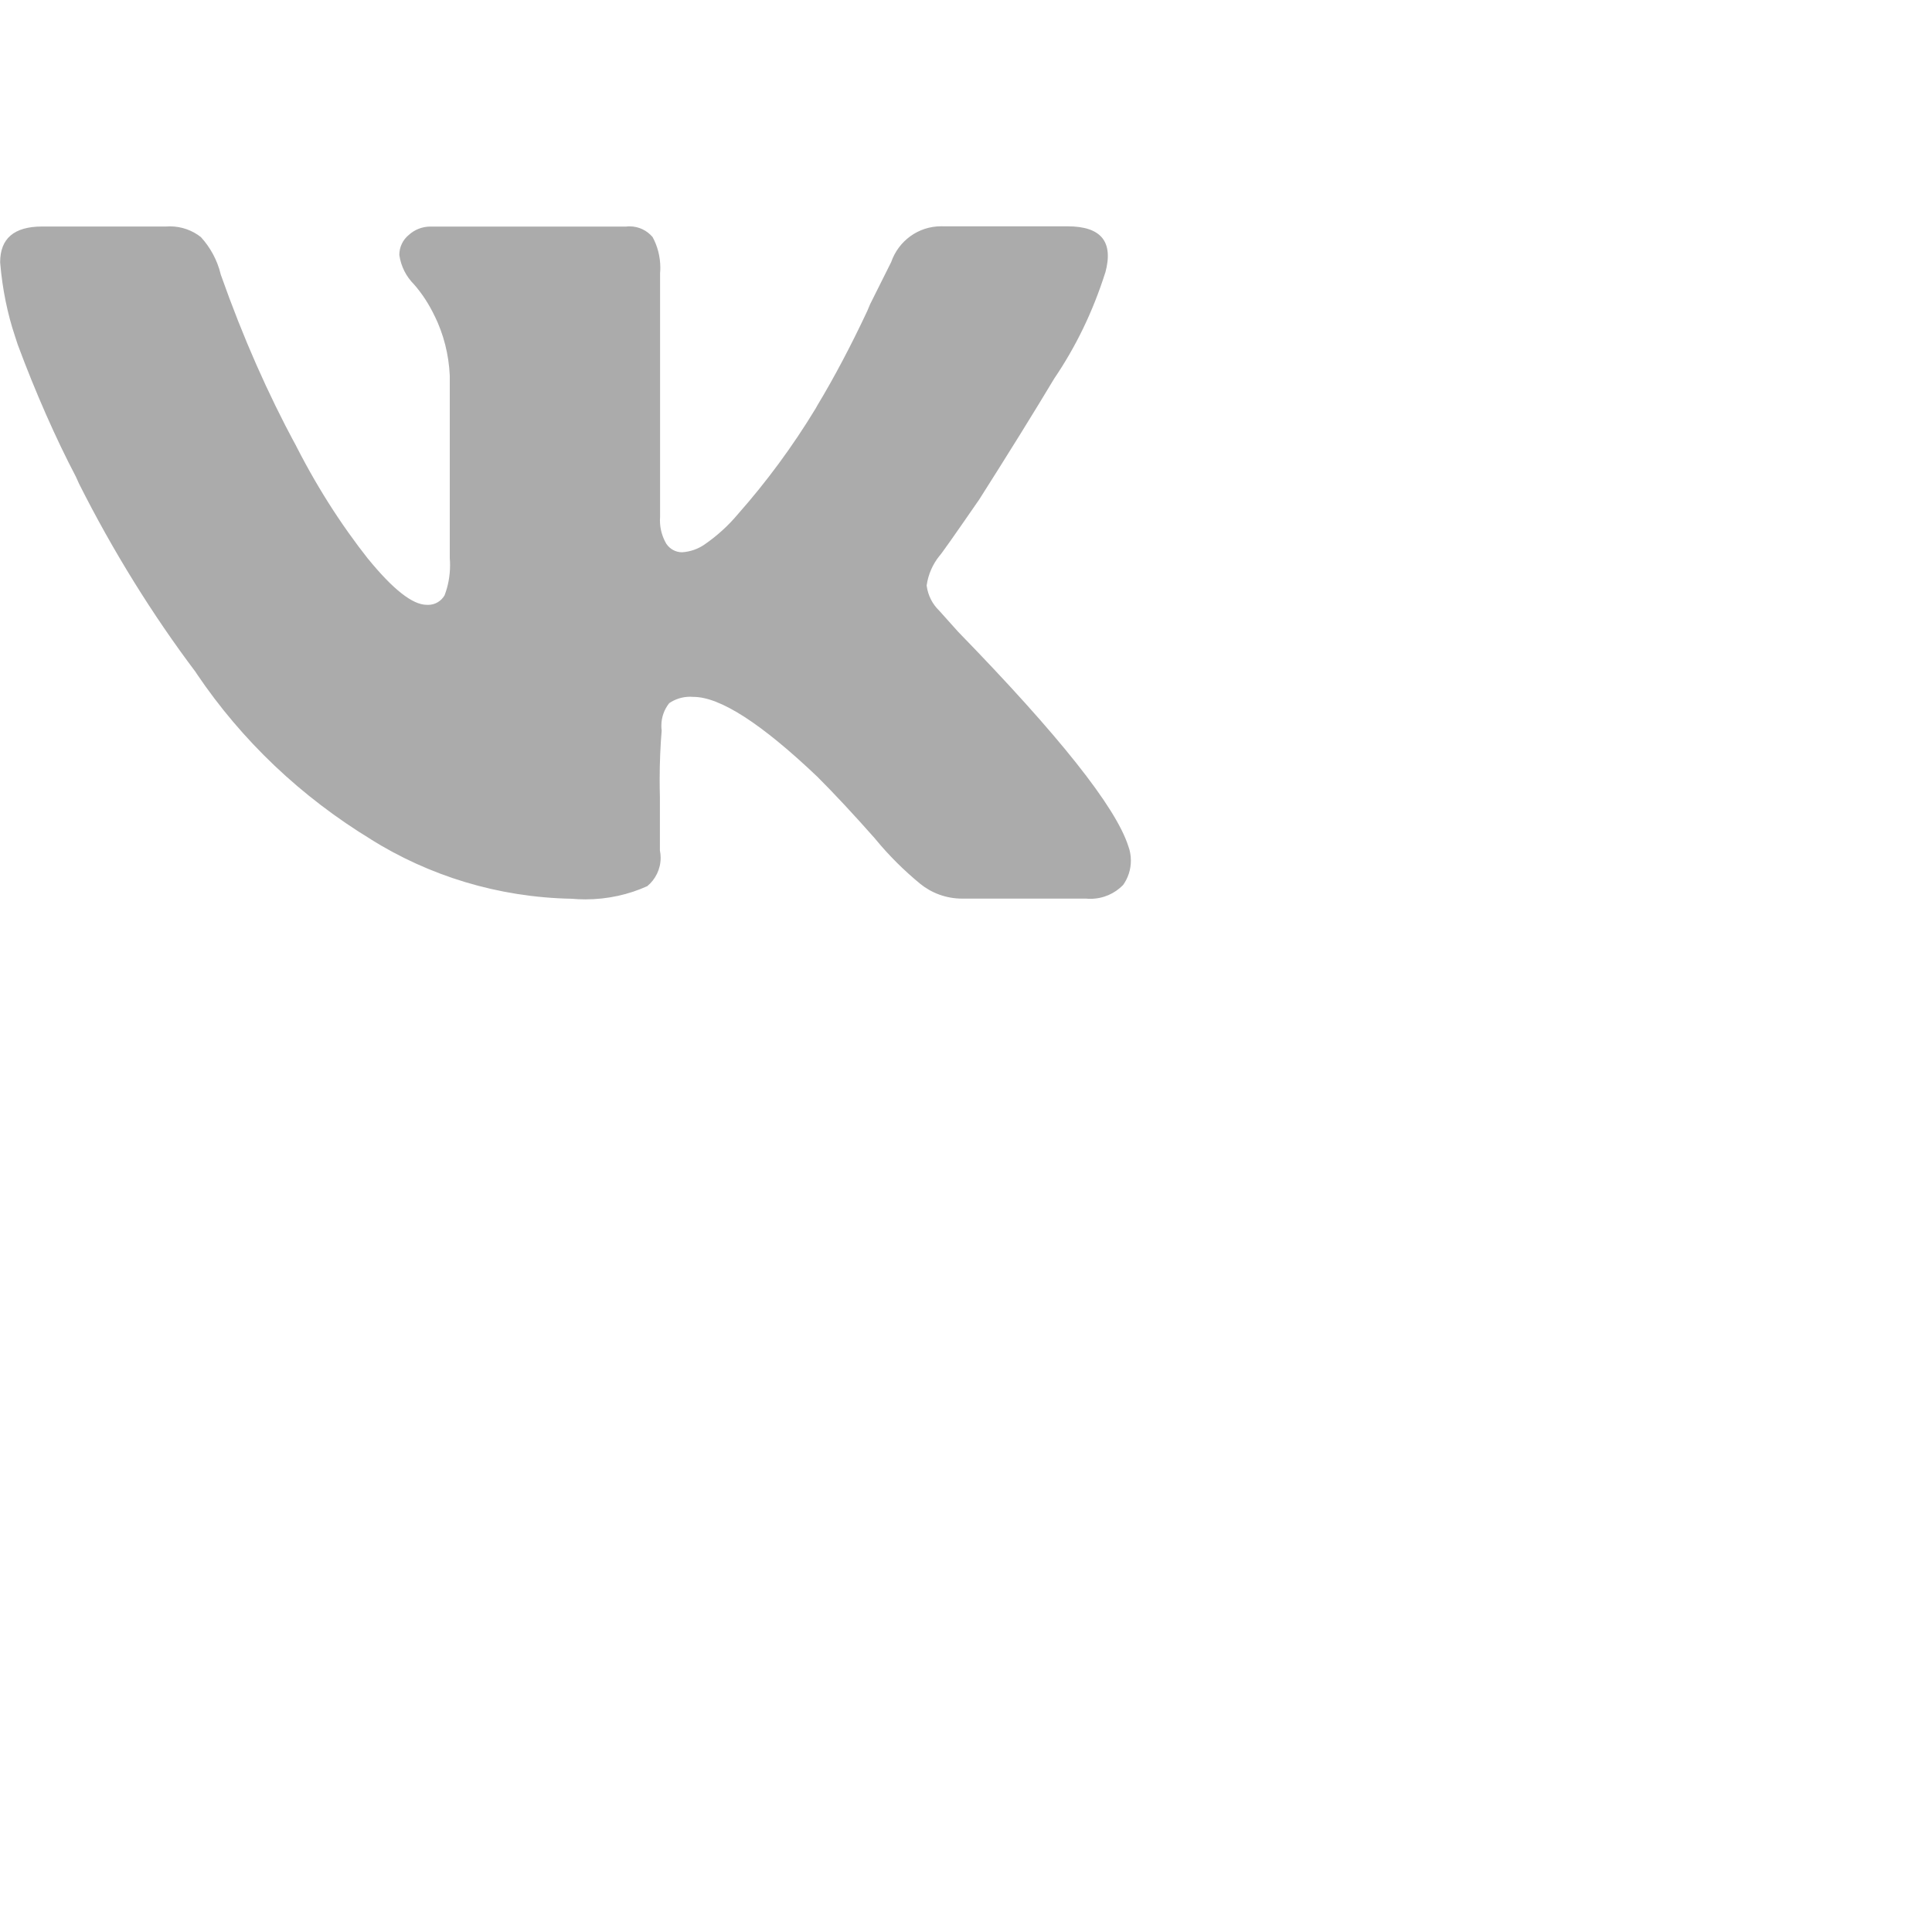
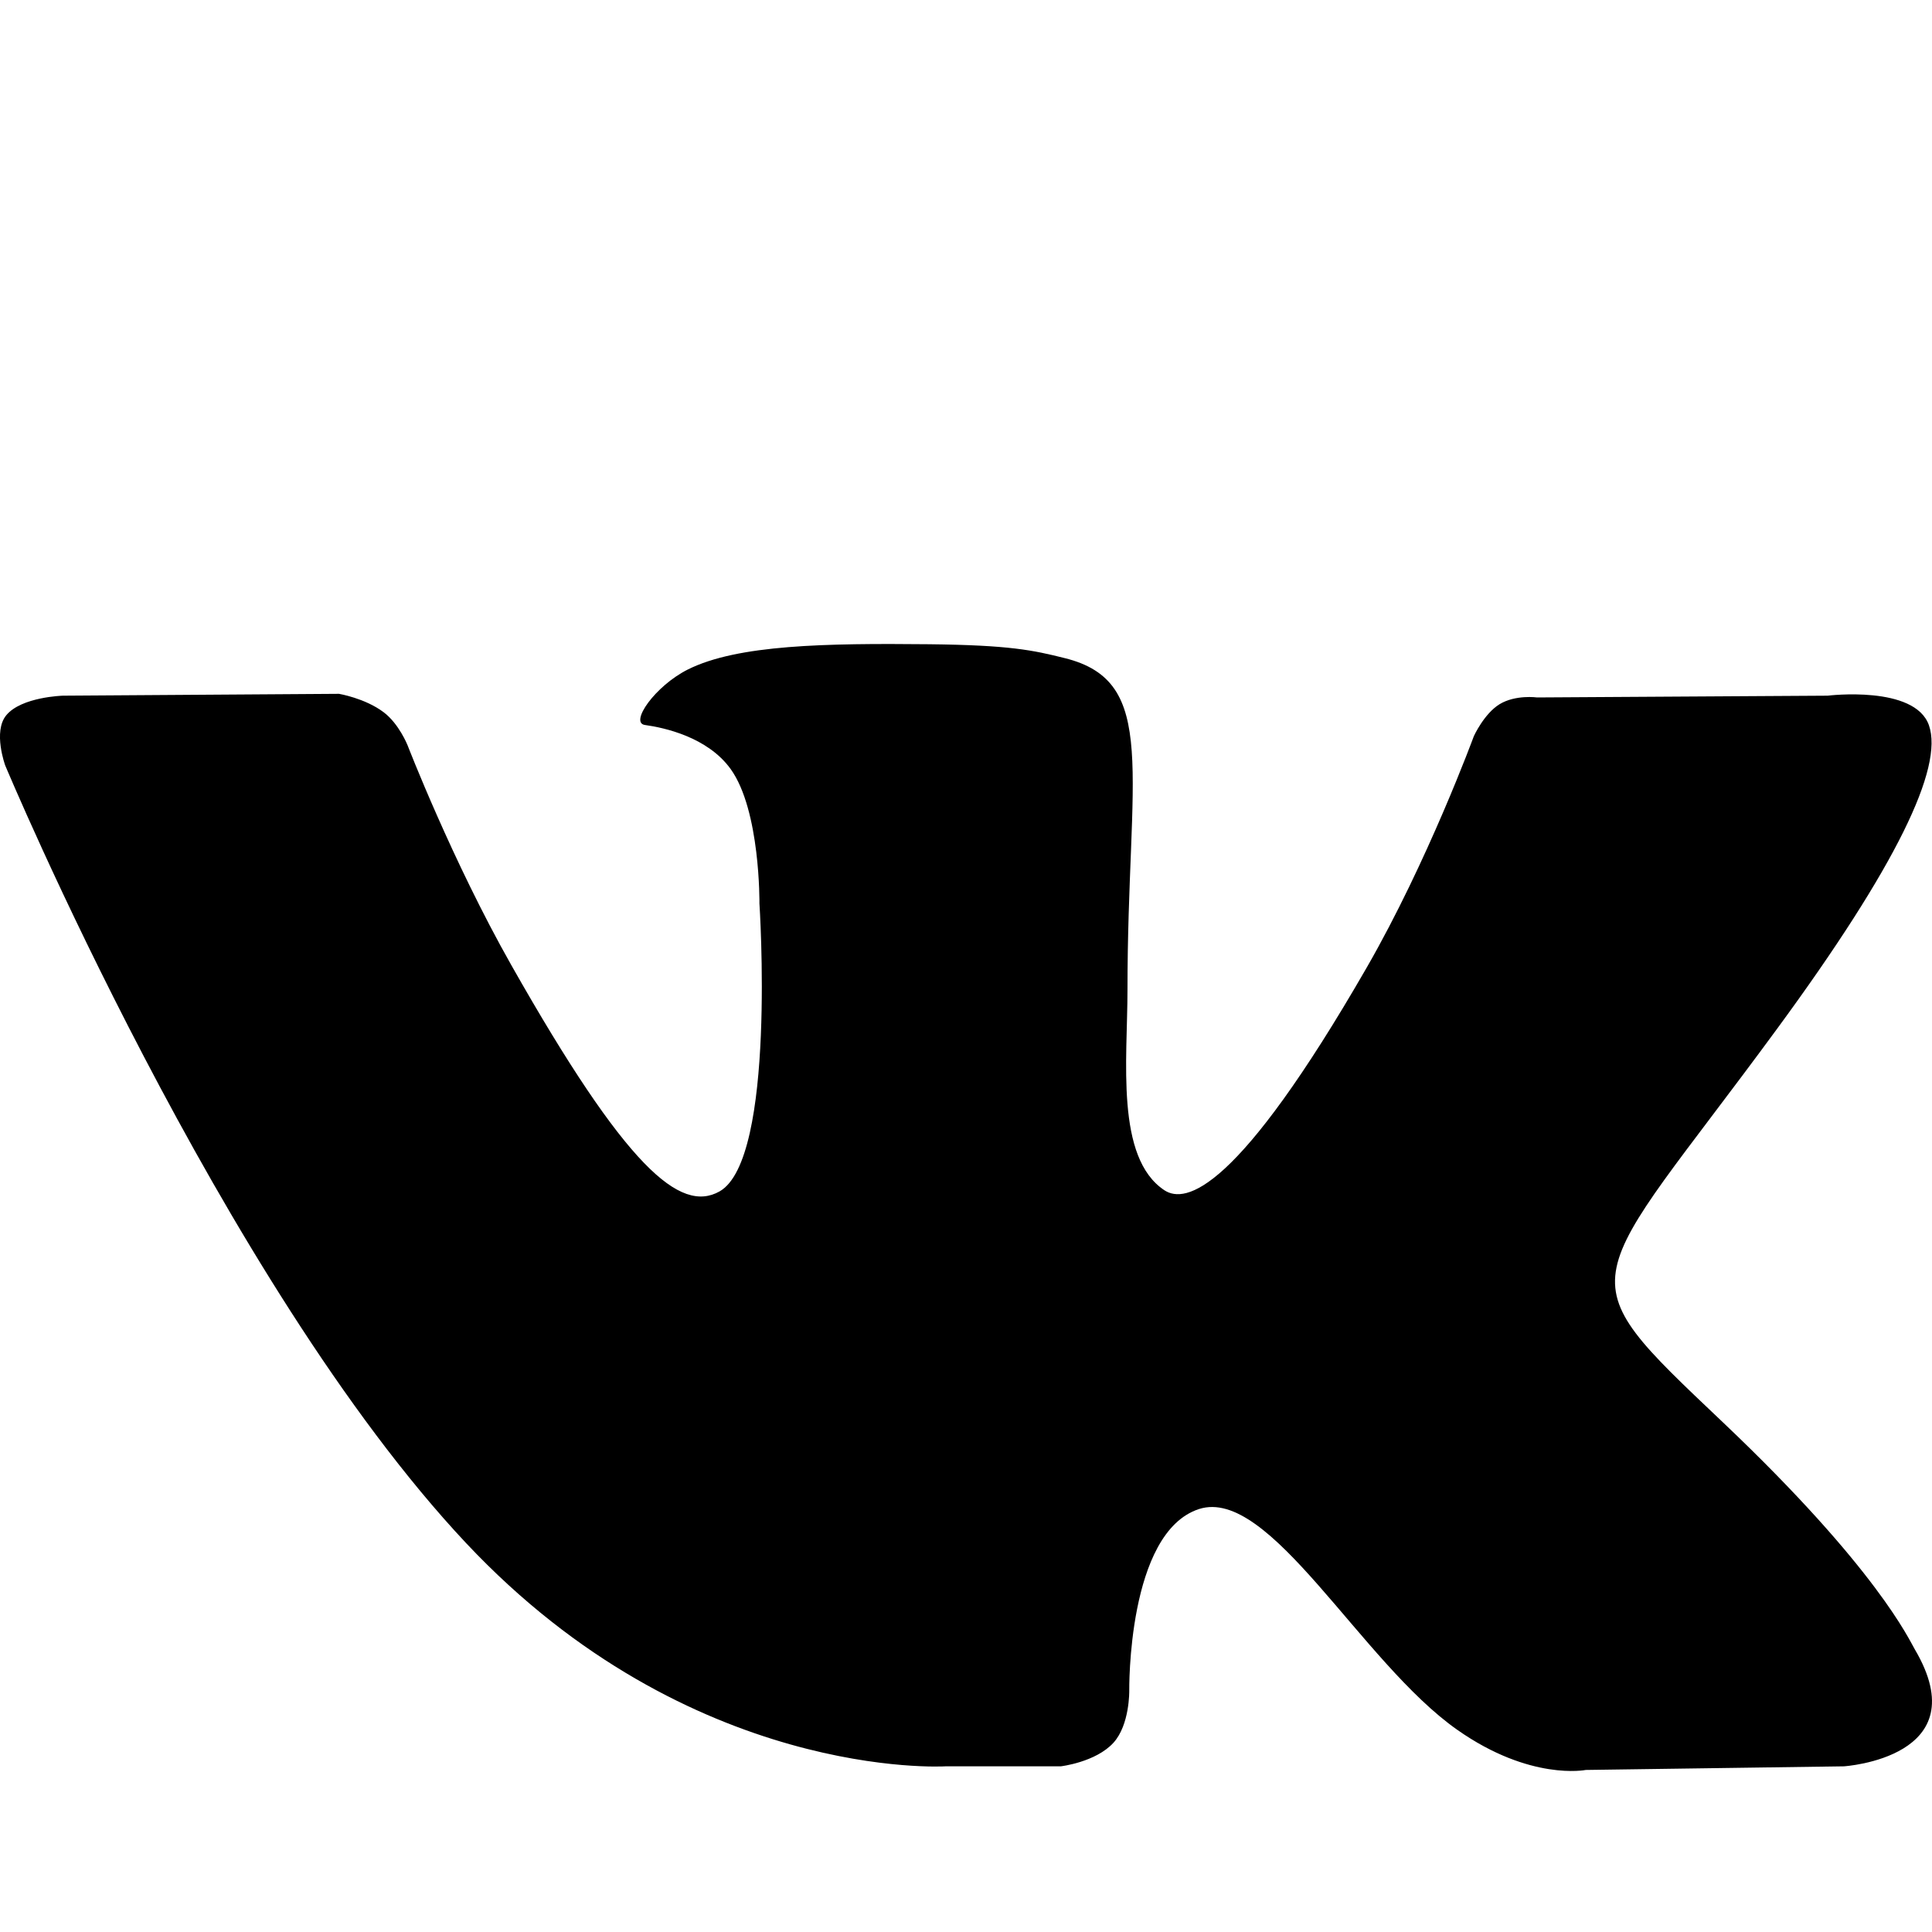
- <svg xmlns="http://www.w3.org/2000/svg" width="41" height="41" viewBox="0 0 41 41" fill="#ABABAB">
-   <path d="m23.456 5.784c-.27.849-.634 1.588-1.09 2.259l.019-.03q-.672 1.12-1.605 2.588-.8 1.159-.847 1.2c-.138.173-.234.385-.267.618l-.001.007c.027.212.125.397.268.535l.4.446q3.21 3.299 3.611 4.548c.035.092.055.198.055.309 0 .194-.062.373-.167.52l.002-.003c-.176.181-.422.293-.694.293-.03 0-.061-.001-.09-.004h.004-2.631c-.001 0-.003 0-.005 0-.337 0-.647-.118-.89-.314l.003.002c-.354-.291-.669-.606-.951-.948l-.009-.012q-.691-.781-1.226-1.315-1.782-1.694-2.63-1.694c-.021-.002-.045-.003-.07-.003-.165 0-.319.051-.446.138l.003-.002c-.104.13-.167.298-.167.479 0 .036.002.07.007.105v-.004c-.027.314-.043.679-.043 1.048 0 .119.002.237.005.355v-.017 1.159c.01.047.016.101.016.156 0 .242-.11.458-.282.601l-.001.001c-.387.177-.839.281-1.316.281-.102 0-.202-.005-.301-.014l.013.001c-1.574-.03-3.034-.491-4.275-1.268l.035.02c-1.511-.918-2.763-2.113-3.717-3.525l-.027-.042c-.906-1.202-1.751-2.56-2.471-3.992l-.07-.154c-.421-.802-.857-1.788-1.233-2.802l-.06-.185c-.153-.456-.264-.986-.31-1.535l-.002-.025q0-.758.892-.758h2.63c.024-.002.052-.003.081-.003.248 0 .477.085.658.228l-.002-.002c.2.219.348.488.421.788l.003.012c.484 1.367.997 2.515 1.587 3.615l-.067-.137c.482.97 1.015 1.805 1.623 2.576l-.023-.031q.8.982 1.248.982c.009.001.02.001.032.001.148 0 .277-.08.347-.2l.001-.002c.074-.19.117-.411.117-.641 0-.049-.002-.098-.006-.146v.006-3.879c-.021-.457-.133-.884-.32-1.267l.008.019c-.124-.264-.273-.492-.45-.695l.003.004c-.164-.164-.276-.379-.311-.619l-.001-.006c0-.17.078-.323.2-.423l.001-.001c.121-.111.283-.178.46-.178h.008 4.146c.022-.003.047-.004.073-.004.195 0 .37.088.486.226l.001.001c.103.188.164.413.164.651 0 .038-.002.075-.005.112v-.005 5.173c-.002.024-.003.052-.003.08 0 .184.051.357.139.504l-.002-.004c.073.108.195.178.333.178h.001c.176-.012.336-.07.471-.162l-.003.002c.272-.187.506-.4.709-.641l.004-.005c.607-.686 1.167-1.444 1.655-2.25l.039-.07c.344-.57.716-1.272 1.053-1.993l.062-.147.446-.892c.155-.446.571-.76 1.06-.76.019 0 .038 0 .057.001h-.003 2.631q1.066 0 .8.981z" />
+ <svg xmlns="http://www.w3.org/2000/svg" width="24" height="24" viewBox="0 0 24 24" fill="currentColor">
+   <path fill-rule="evenodd" clip-rule="evenodd" d="M13.177 21.942C13.177 21.942 13.61 21.892 13.832 21.649C14.035 21.425 14.028 21.004 14.028 21.004C14.028 21.004 14.001 19.037 14.894 18.746C15.775 18.461 16.905 20.649 18.105 21.49C19.011 22.126 19.699 21.987 19.699 21.987L22.905 21.942C22.905 21.942 24.581 21.836 23.786 20.488C23.72 20.378 23.323 19.491 21.403 17.669C19.392 15.761 19.663 16.07 22.083 12.77C23.557 10.761 24.146 9.535 23.962 9.01C23.787 8.508 22.703 8.642 22.703 8.642L19.094 8.664C19.094 8.664 18.827 8.627 18.628 8.748C18.435 8.867 18.309 9.144 18.309 9.144C18.309 9.144 17.738 10.699 16.977 12.021C15.37 14.811 14.728 14.958 14.465 14.786C13.853 14.381 14.006 13.163 14.006 12.297C14.006 9.593 14.407 8.466 13.225 8.175C12.833 8.077 12.544 8.014 11.541 8.003C10.253 7.99 9.164 8.008 8.546 8.316C8.135 8.522 7.818 8.98 8.012 9.006C8.25 9.039 8.79 9.155 9.077 9.554C9.447 10.069 9.434 11.223 9.434 11.223C9.434 11.223 9.646 14.406 8.937 14.801C8.451 15.072 7.784 14.519 6.351 11.988C5.617 10.692 5.063 9.258 5.063 9.258C5.063 9.258 4.957 8.991 4.765 8.847C4.534 8.673 4.211 8.619 4.211 8.619L0.782 8.642C0.782 8.642 0.267 8.656 0.078 8.885C-0.09 9.088 0.065 9.509 0.065 9.509C0.065 9.509 2.75 15.932 5.79 19.169C8.578 22.136 11.743 21.942 11.743 21.942H13.177Z" />
</svg>
